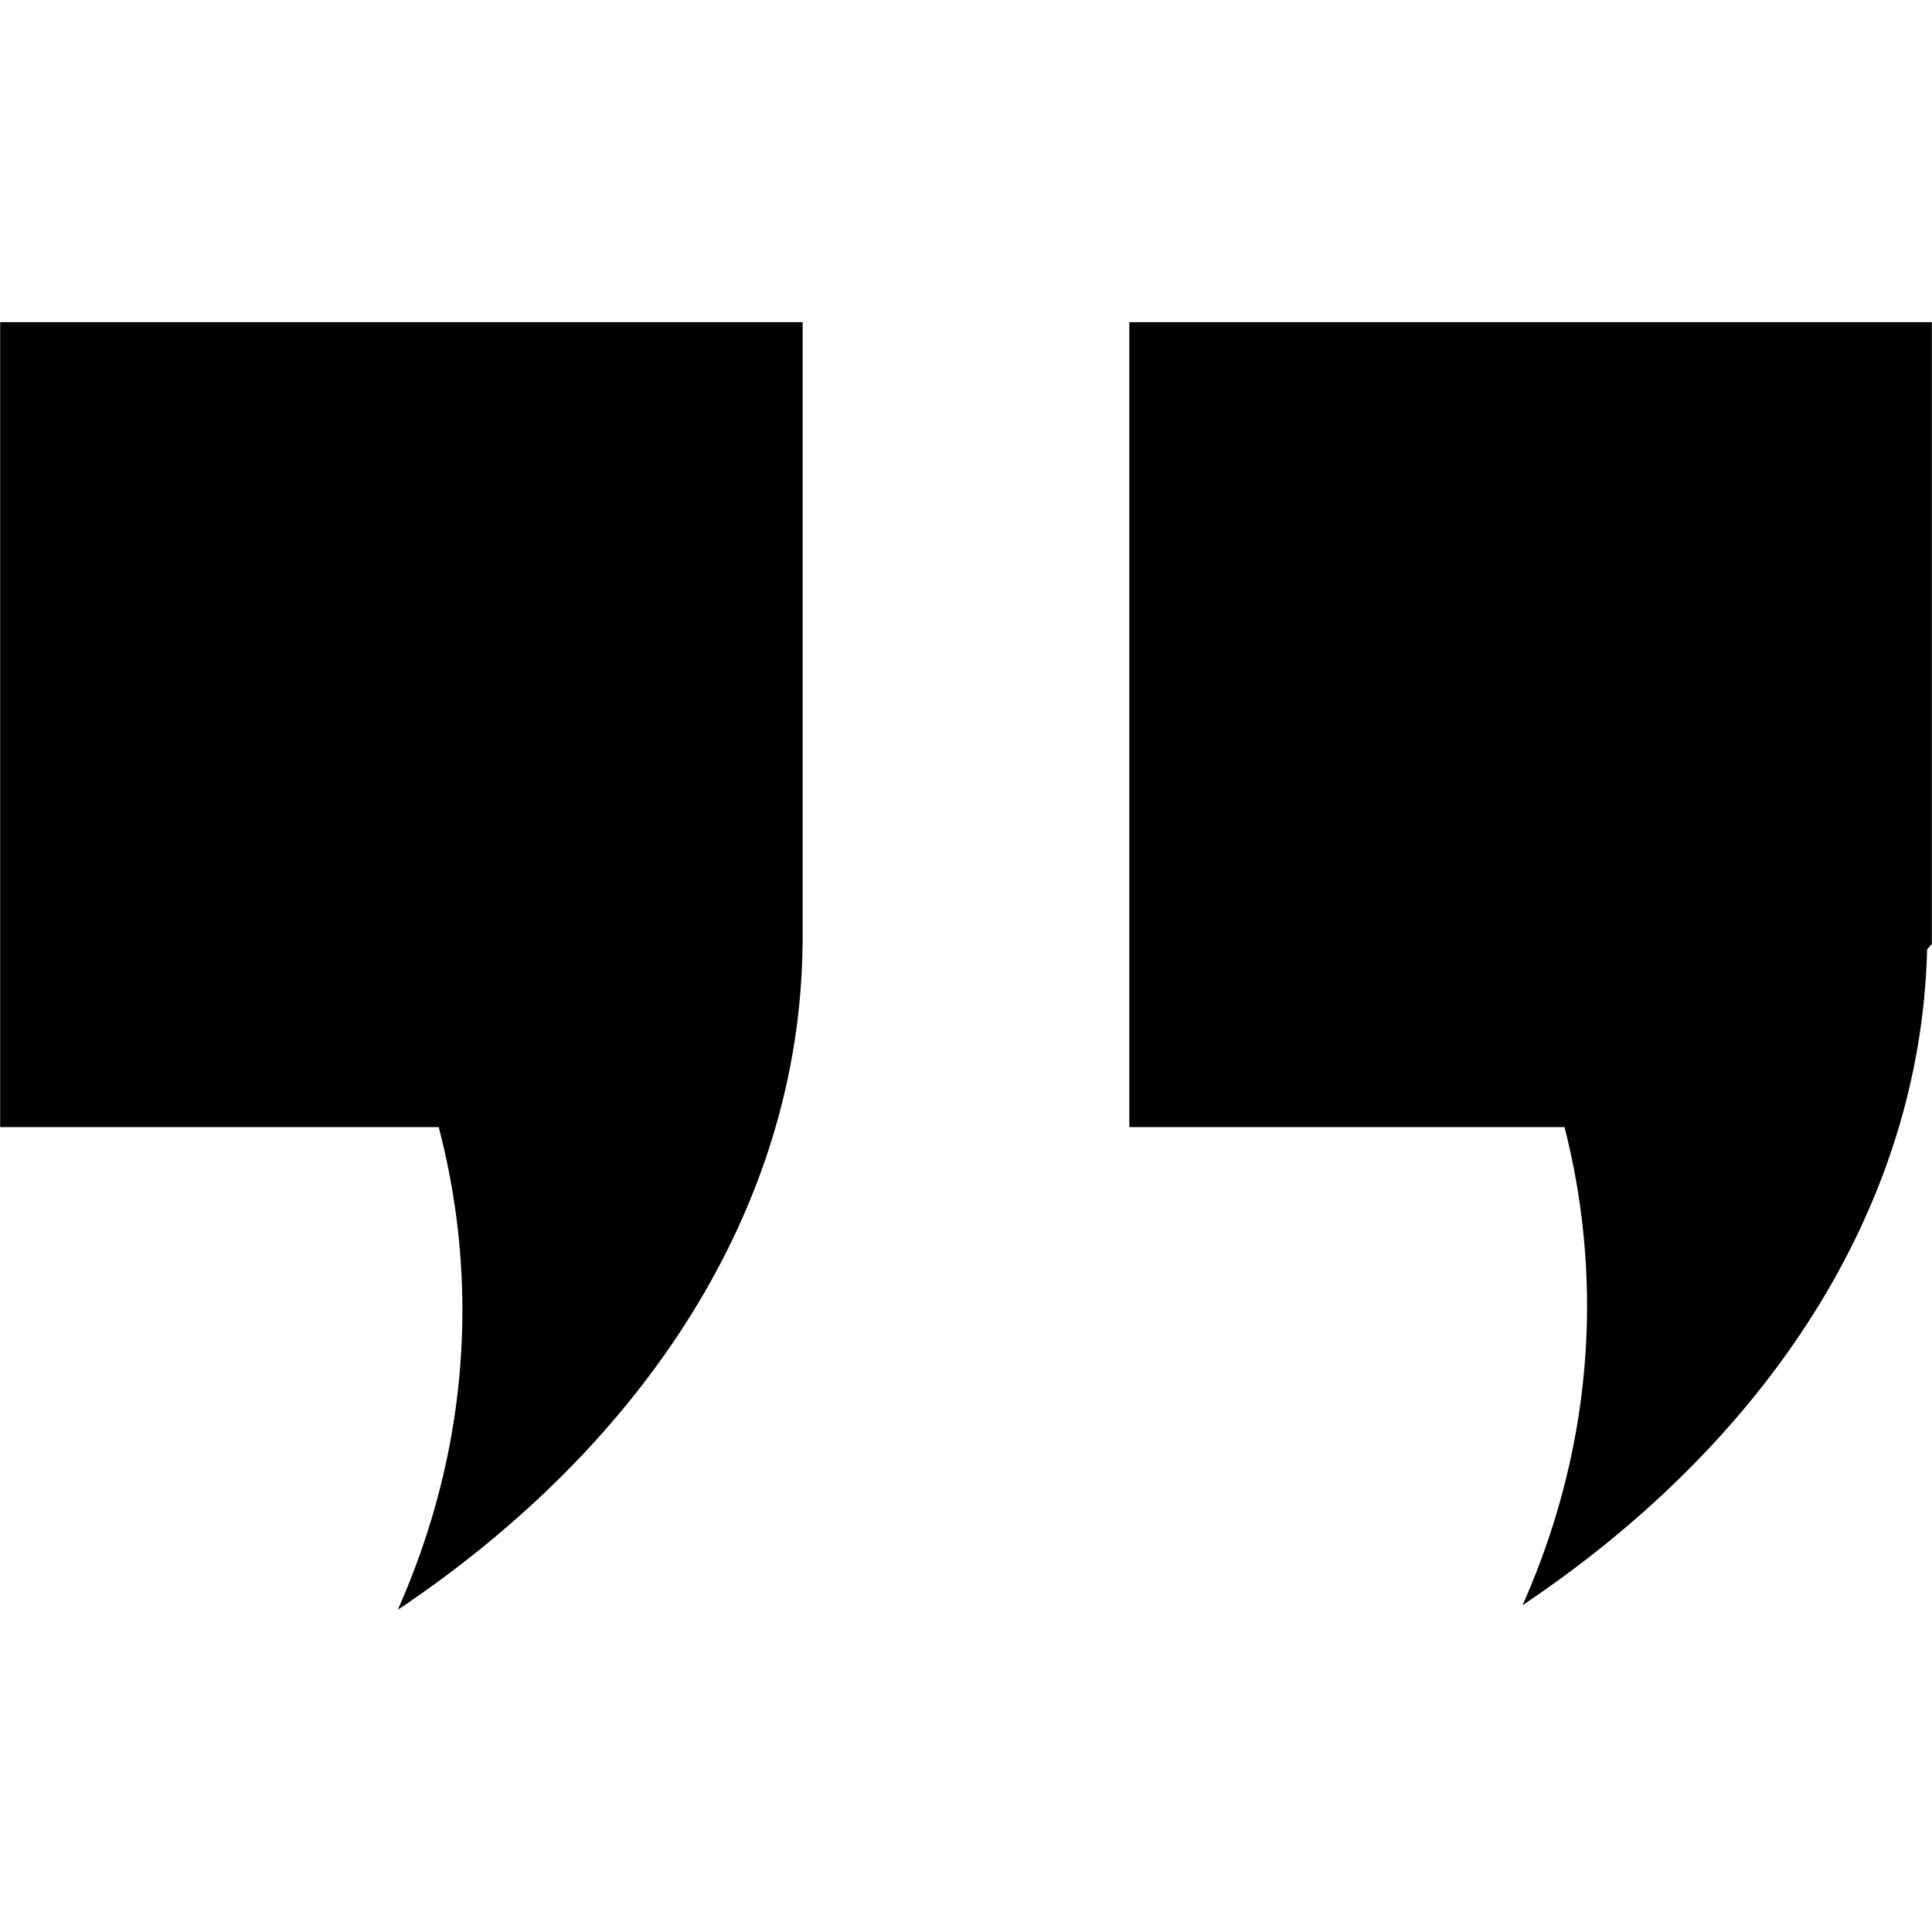
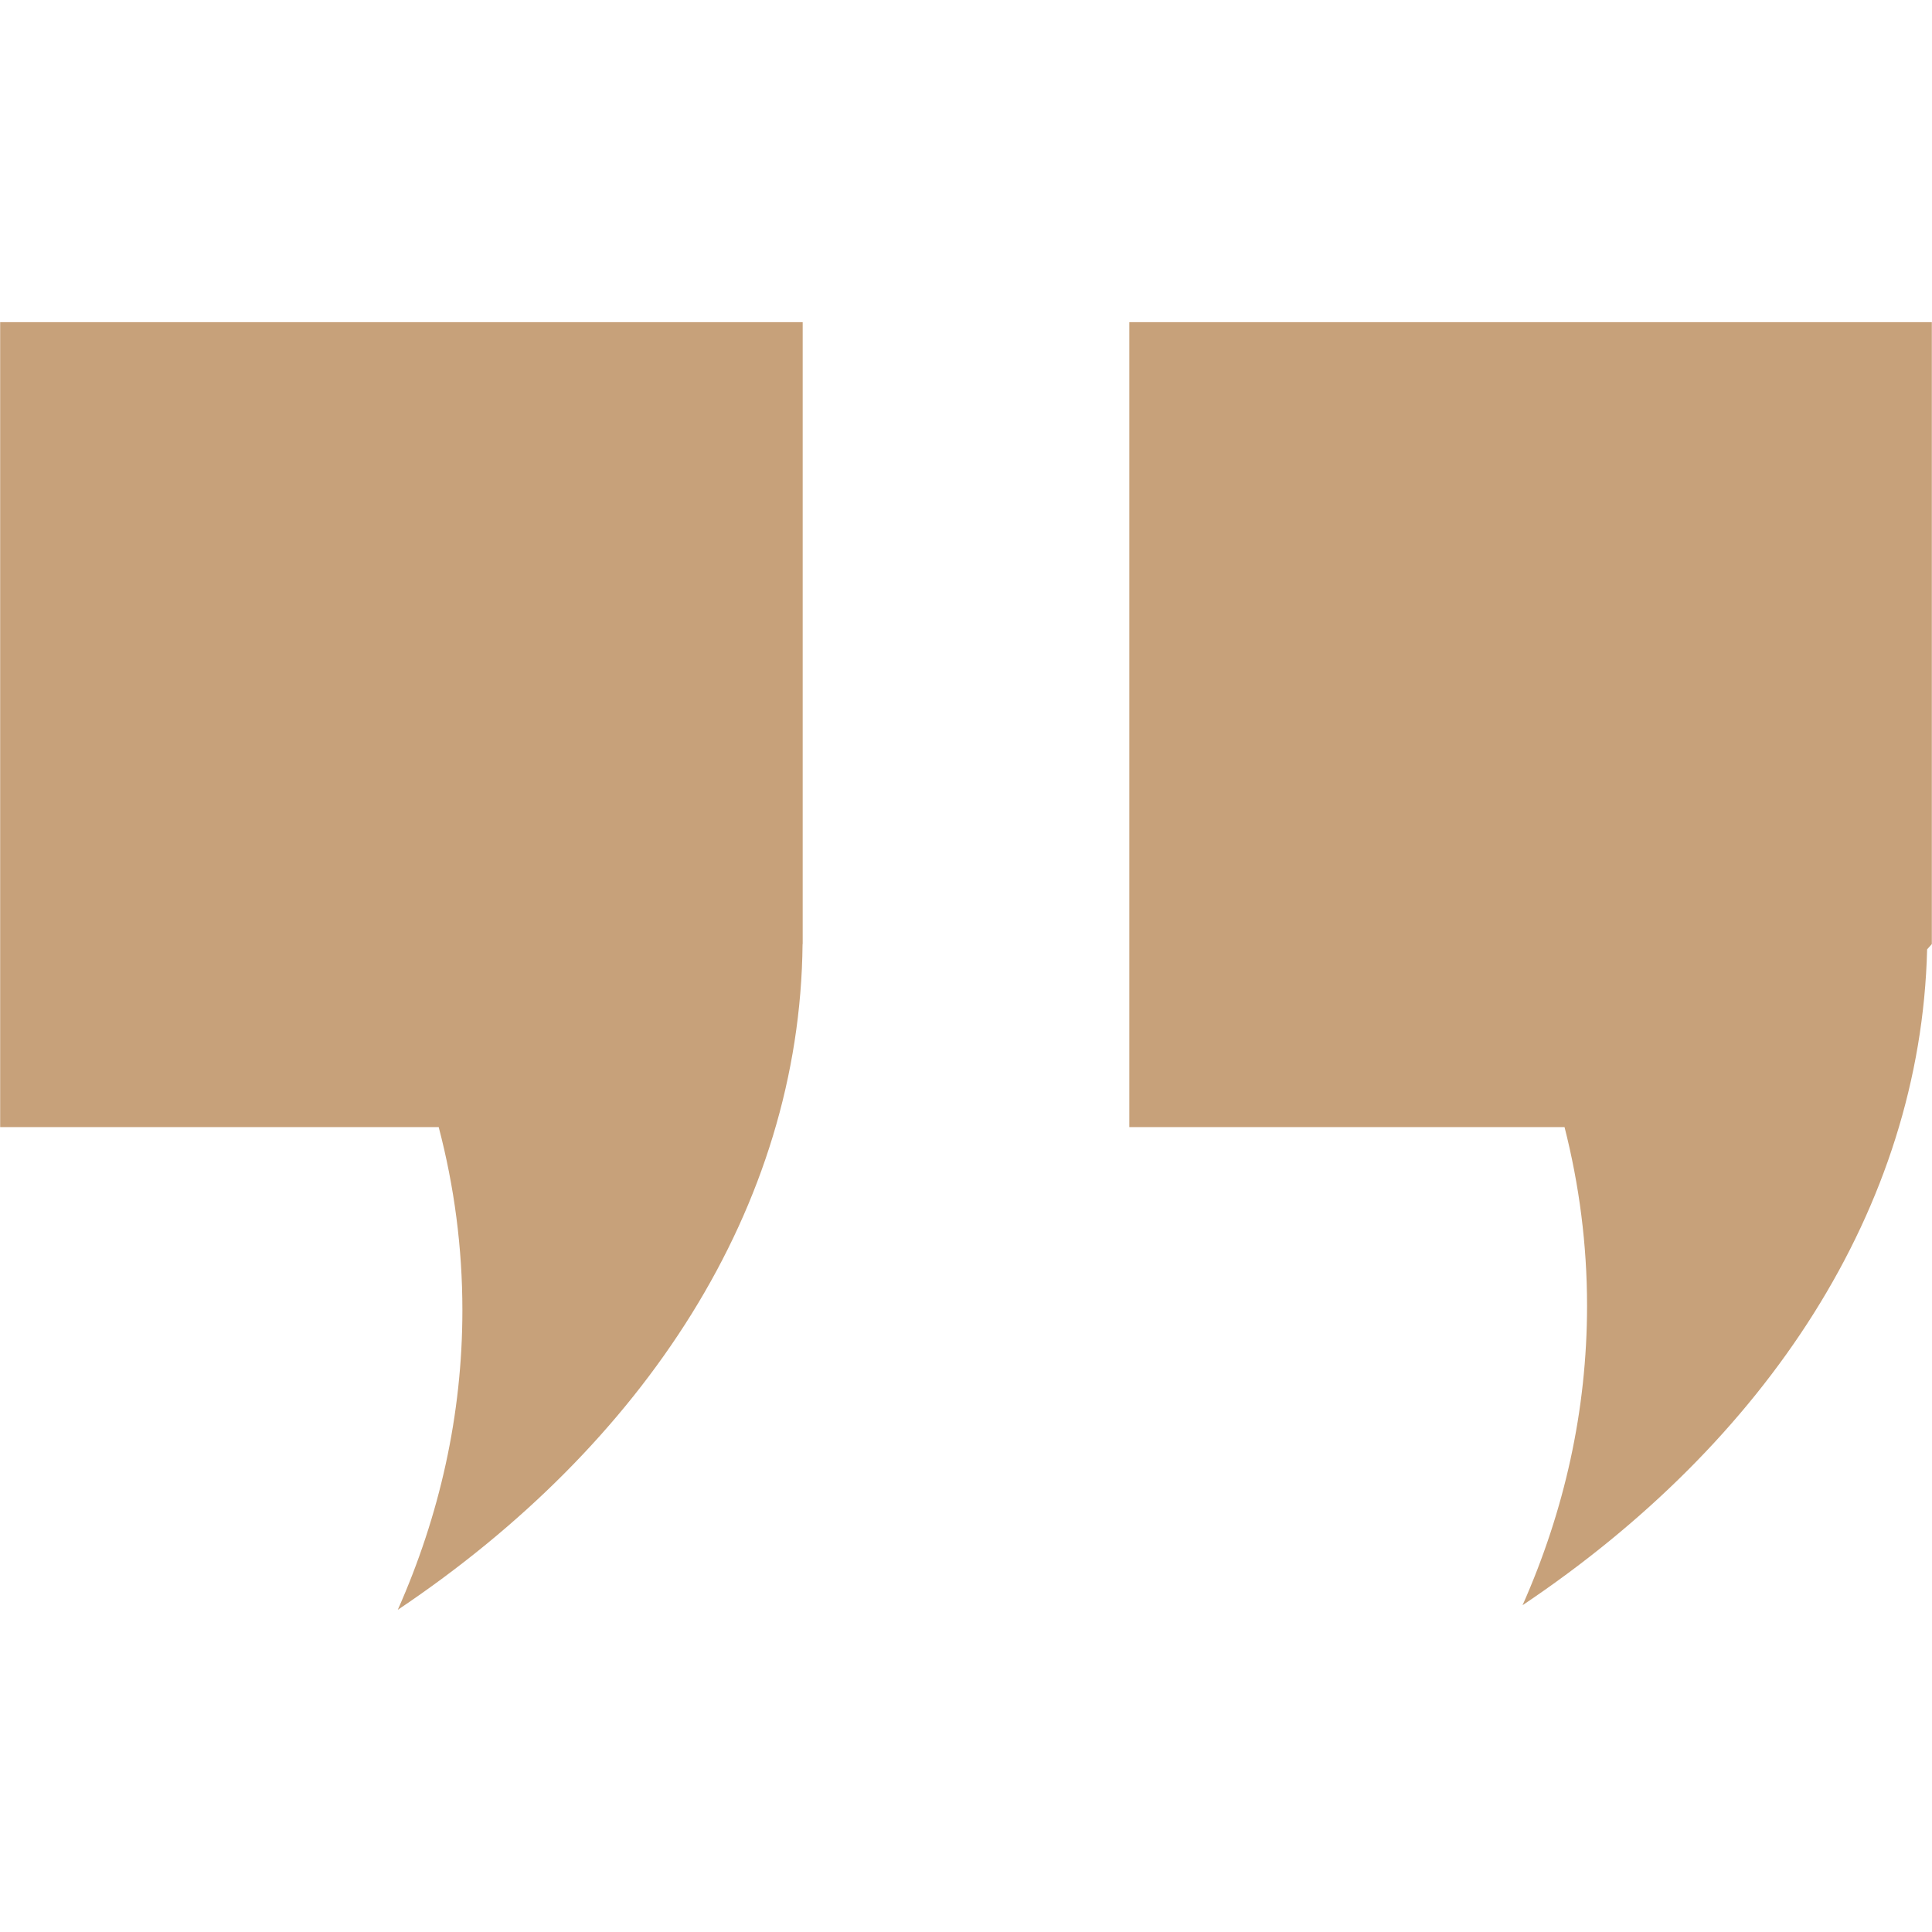
<svg xmlns="http://www.w3.org/2000/svg" class="item__decoration" version="1.1" x="0px" y="0px" viewBox="0 0 512 512" enable-background="new 0 0 512 512" xml:space="preserve" style="max-width:100%" height="100%">
-   <g fill="currentColor">
-     <path d="M420.586,346.029c0,27.717-6,54.371-17.093,79.371c64.561-43.279,105.525-105.061,107.213-173.808l1.25-1.406V85.381   H299.279v213.306h115.338C418.523,314.029,420.586,329.842,420.586,346.029z" fill="currentColor" />
-     <path d="M116.258,298.688c4.125,15.717,6.281,31.938,6.281,48.527c0,27.719-6.031,54.404-17.124,79.404   c65.402-43.842,106.588-106.621,107.275-176.432h0.031v-0.844c0-0.344,0-0.656,0-1c0-0.344,0-0.688,0-1.031V85.381H0.044v213.306   H116.258z" fill="currentColor" />
+   <g fill="rgb(199, 161, 122)">
+     <path d="M420.586,346.029c0,27.717-6,54.371-17.093,79.371c64.561-43.279,105.525-105.061,107.213-173.808l1.25-1.406V85.381   H299.279v213.306h115.338C418.523,314.029,420.586,329.842,420.586,346.029z" fill="rgb(199, 161, 122)" />
+     <path d="M116.258,298.688c4.125,15.717,6.281,31.938,6.281,48.527c0,27.719-6.031,54.404-17.124,79.404   c65.402-43.842,106.588-106.621,107.275-176.432h0.031v-0.844c0-0.344,0-0.656,0-1c0-0.344,0-0.688,0-1.031V85.381H0.044v213.306   H116.258z" fill="rgb(199, 161, 122)" />
  </g>
</svg>
